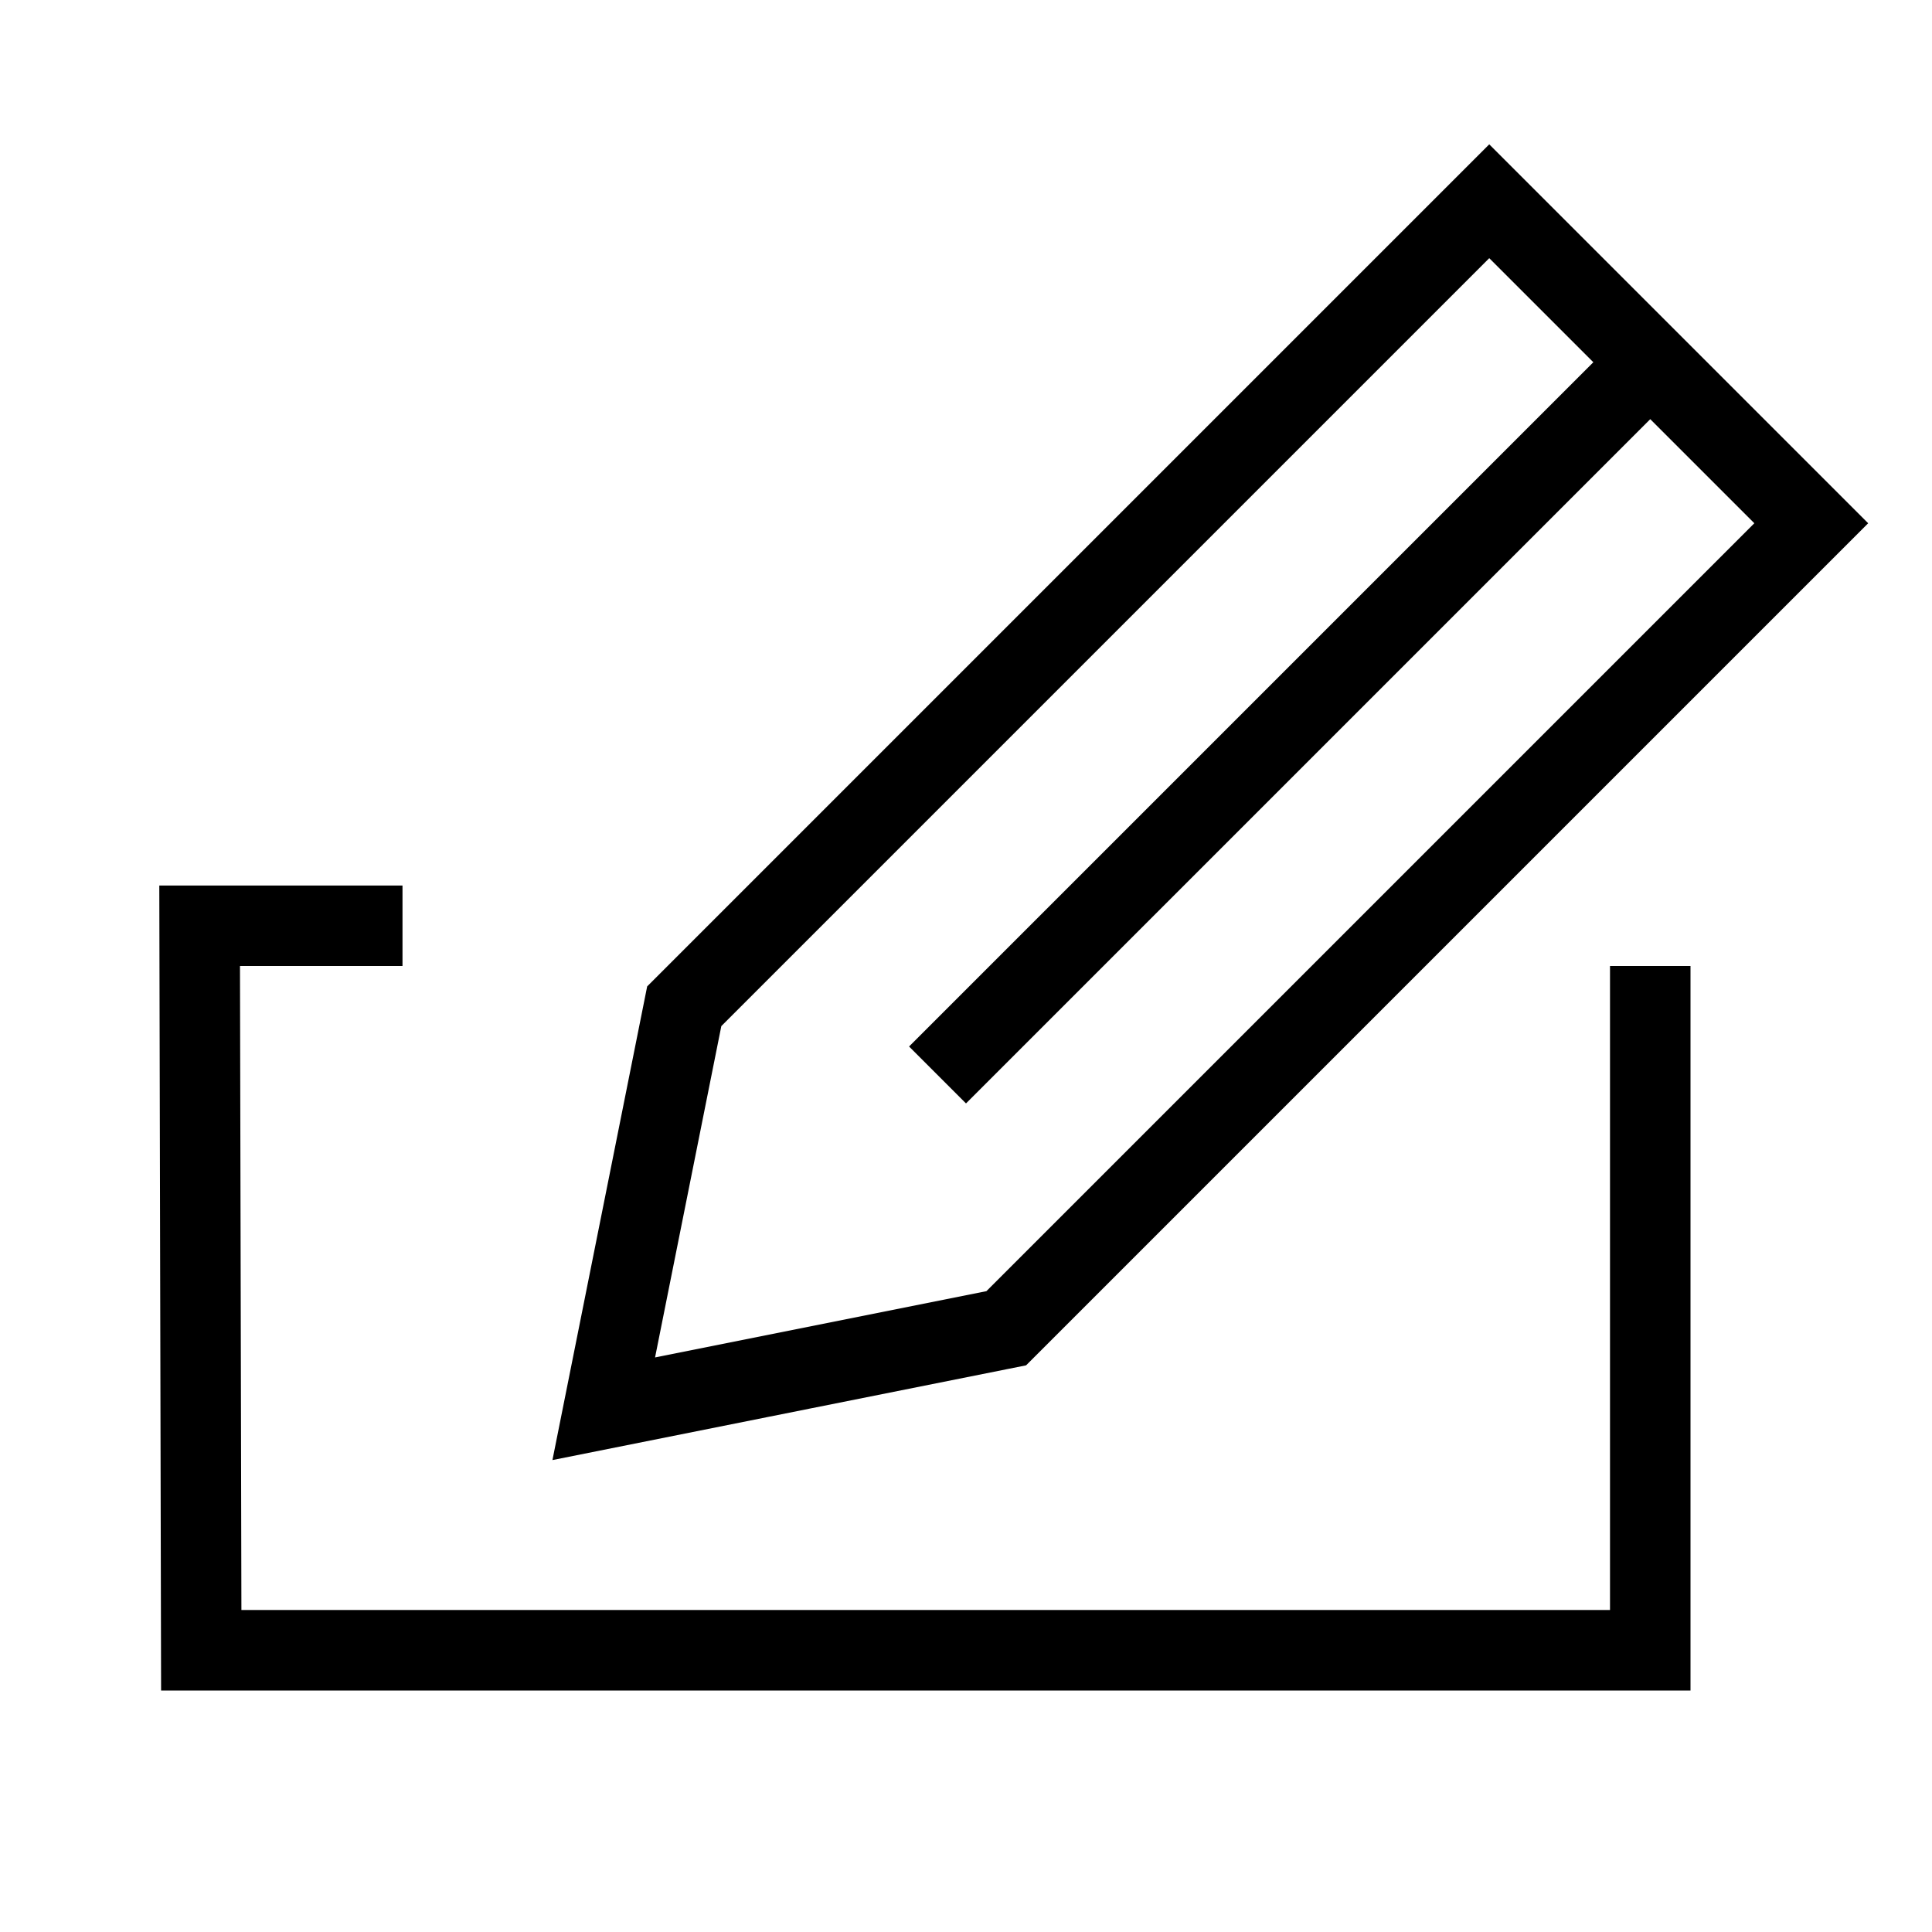
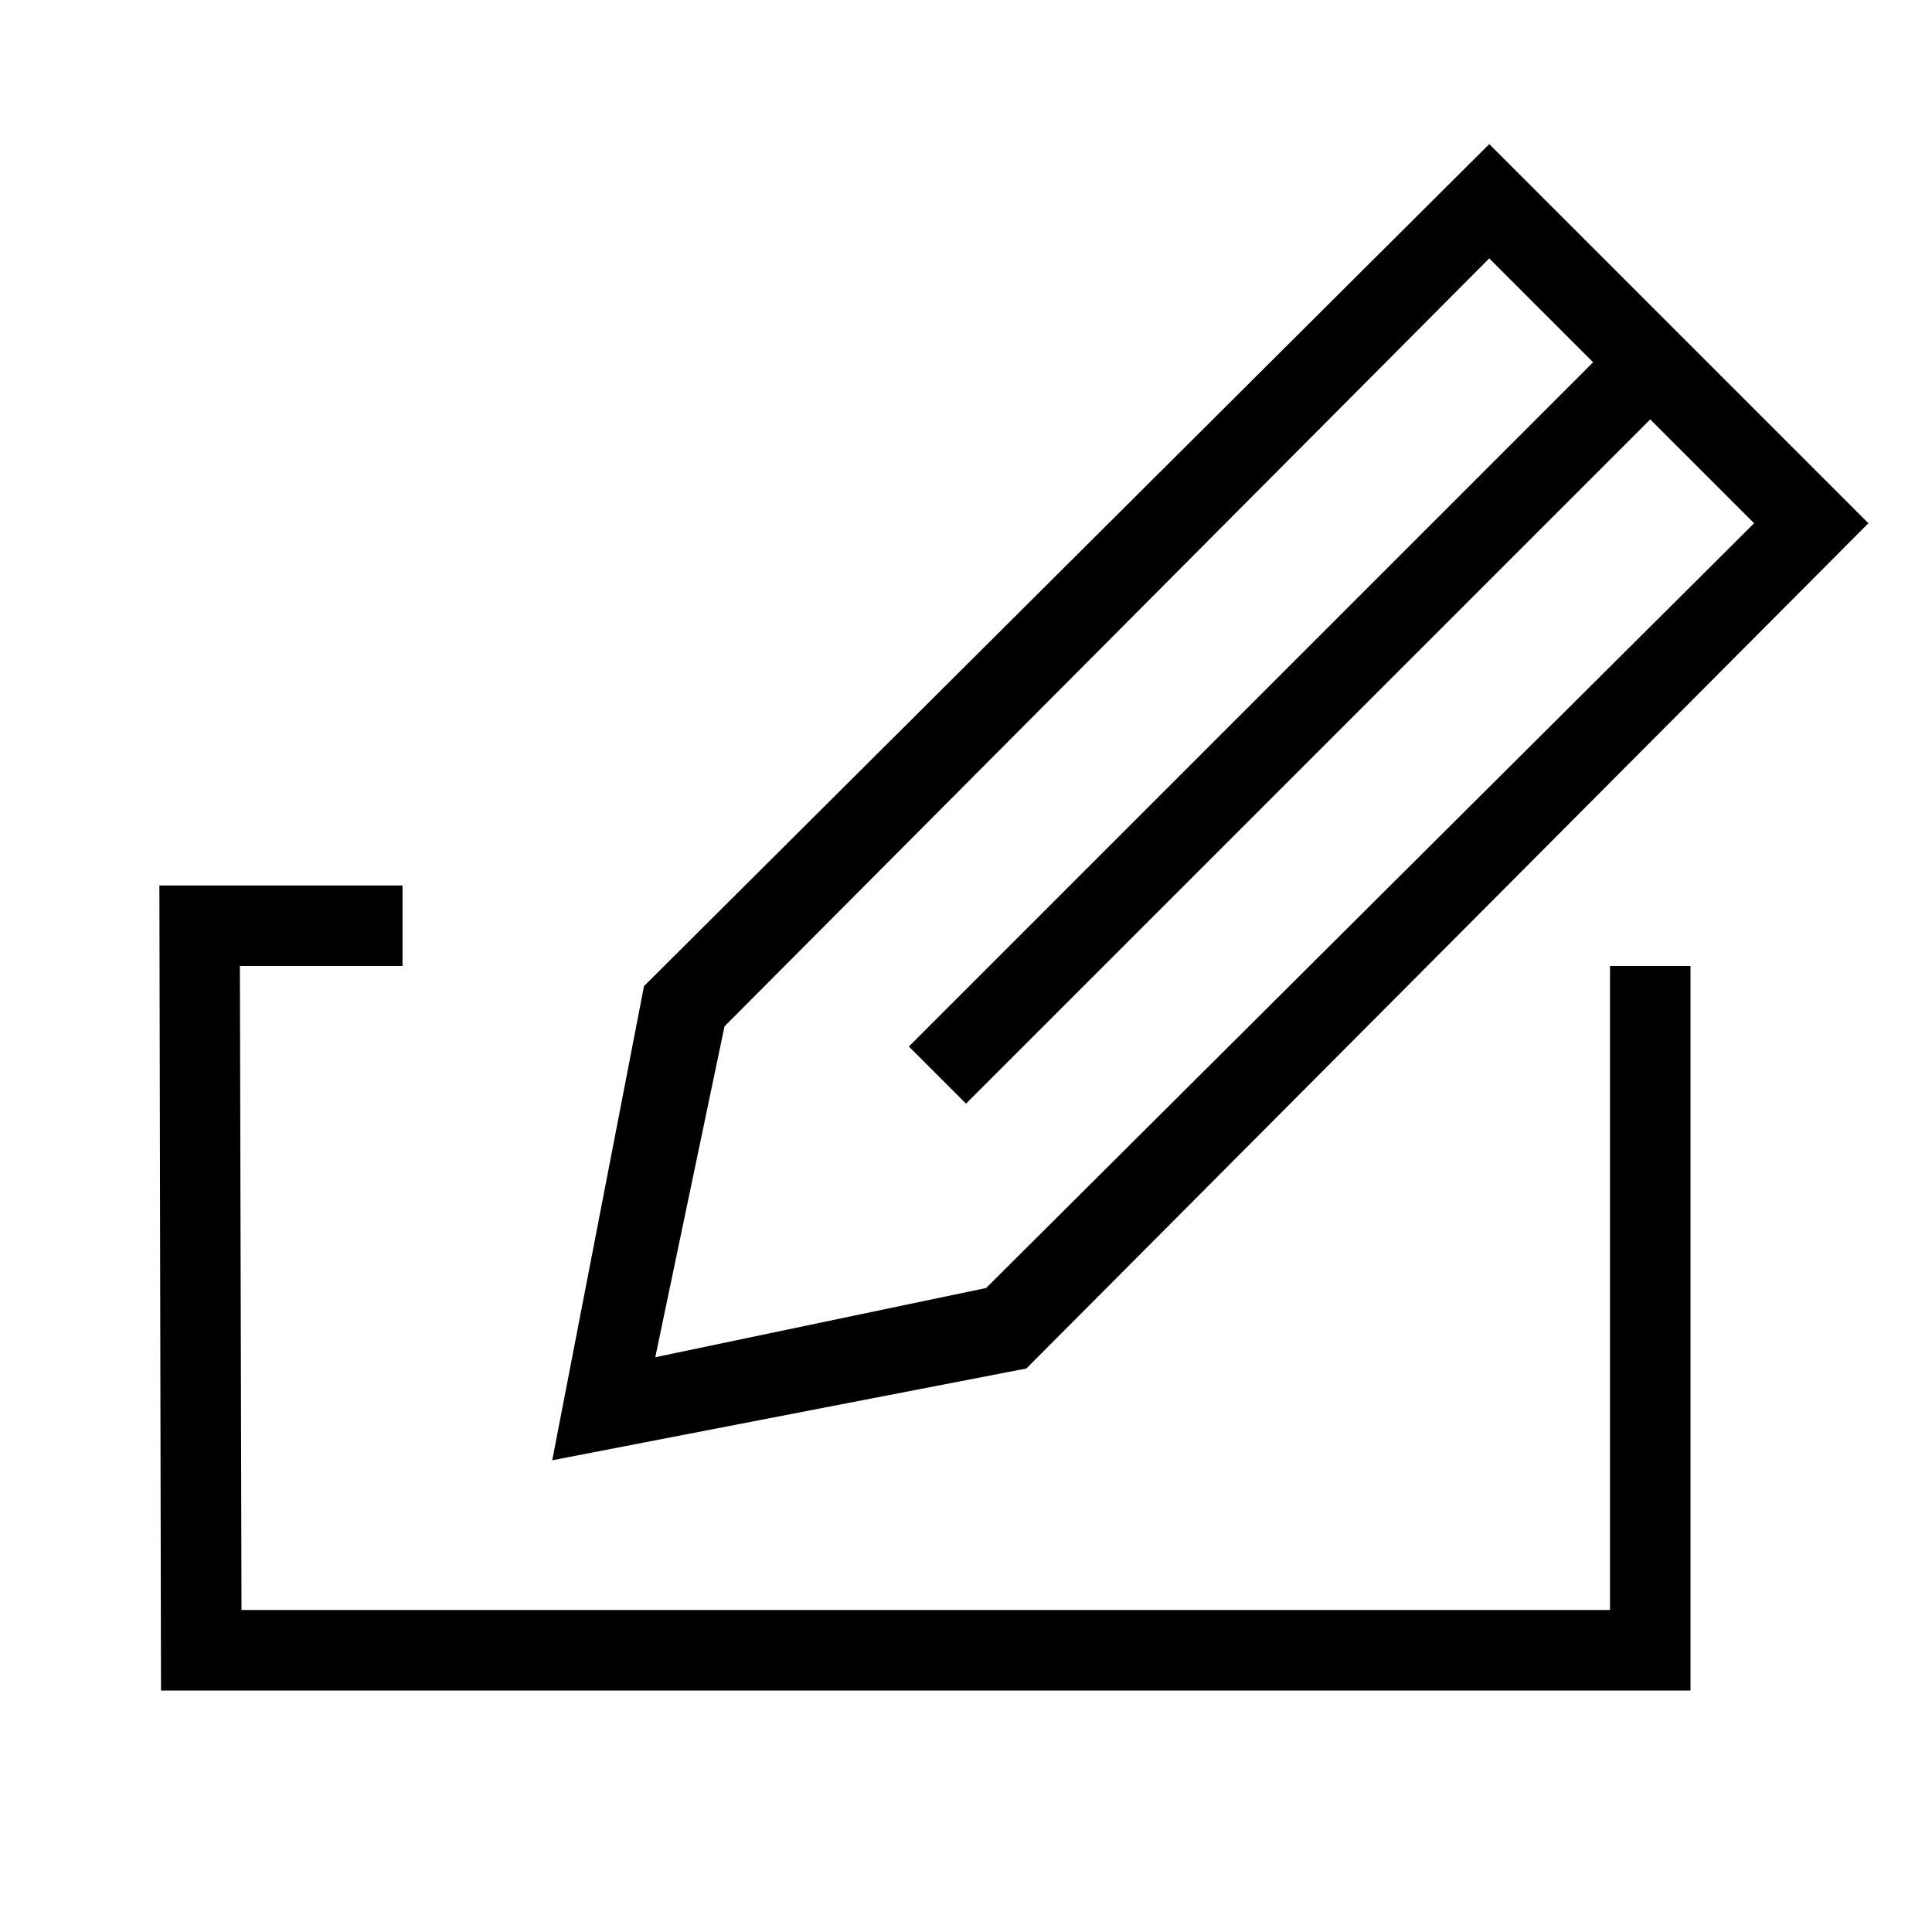
- <svg xmlns="http://www.w3.org/2000/svg" id="stroke" viewBox="0 0 24 24">
-   <defs>
-     <style>.cls-1{fill:none;stroke:#000;stroke-linecap:square;stroke-miterlimit:10;}</style>
-   </defs>
-   <polyline class="cls-1" points="4.5 11.5 2.48 11.5 2.5 20.5 20.5 20.5 20.5 12.5" />
-   <polygon class="cls-1" points="18.5 2.5 22.5 6.5 12.5 16.5 7.5 17.5 8.5 12.5 18.5 2.5" />
-   <line class="cls-1" x1="20" y1="5" x2="12" y2="13" />
+ <svg xmlns="http://www.w3.org/2000/svg" id="outline" viewBox="0 0 24 24">
+   <polygon points="20 20 3 20 2.98 12 5 12 5 11 1.98 11 2 21 21 21 21 12 20 12 20 20" />
+   <path d="M23.21,6.5,18.5,1.79,8,12.25,6.86,18.14,12.75,17ZM8.14,16.86,9,12.75,18.5,3.21,19.79,4.5,11.29,13l.71.71,8.5-8.5L21.79,6.5,12.25,16Z" />
</svg>
